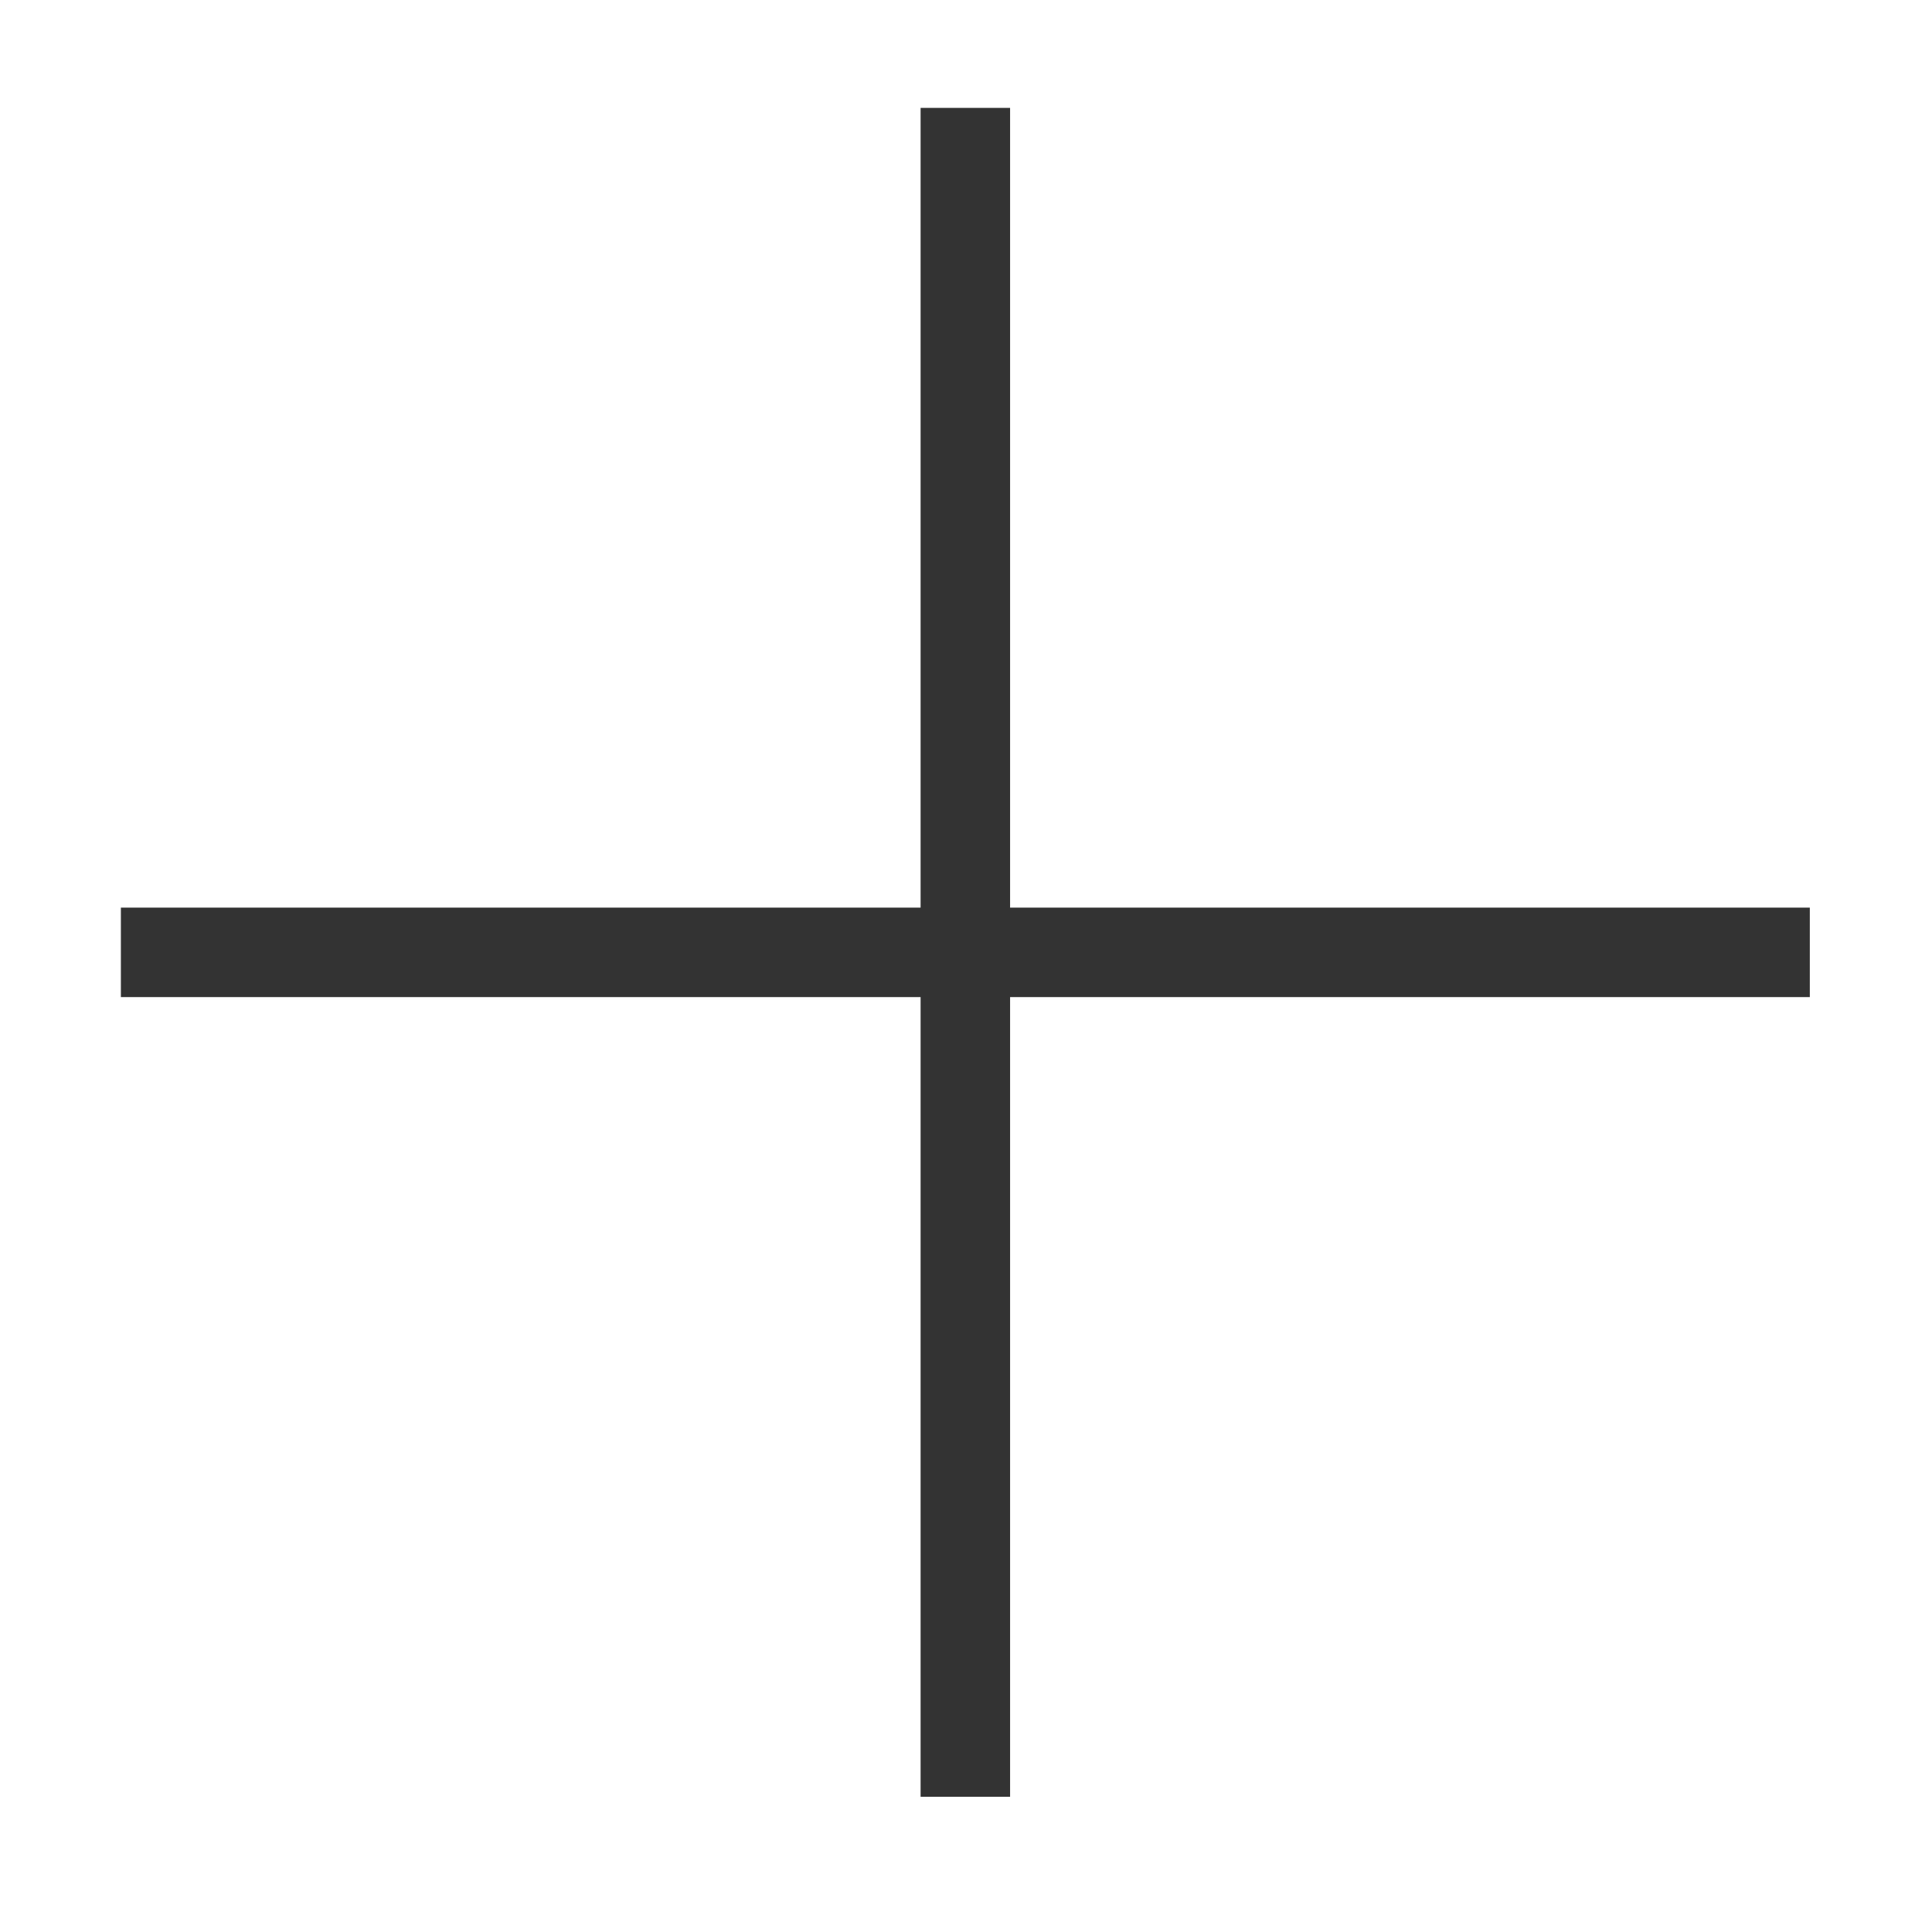
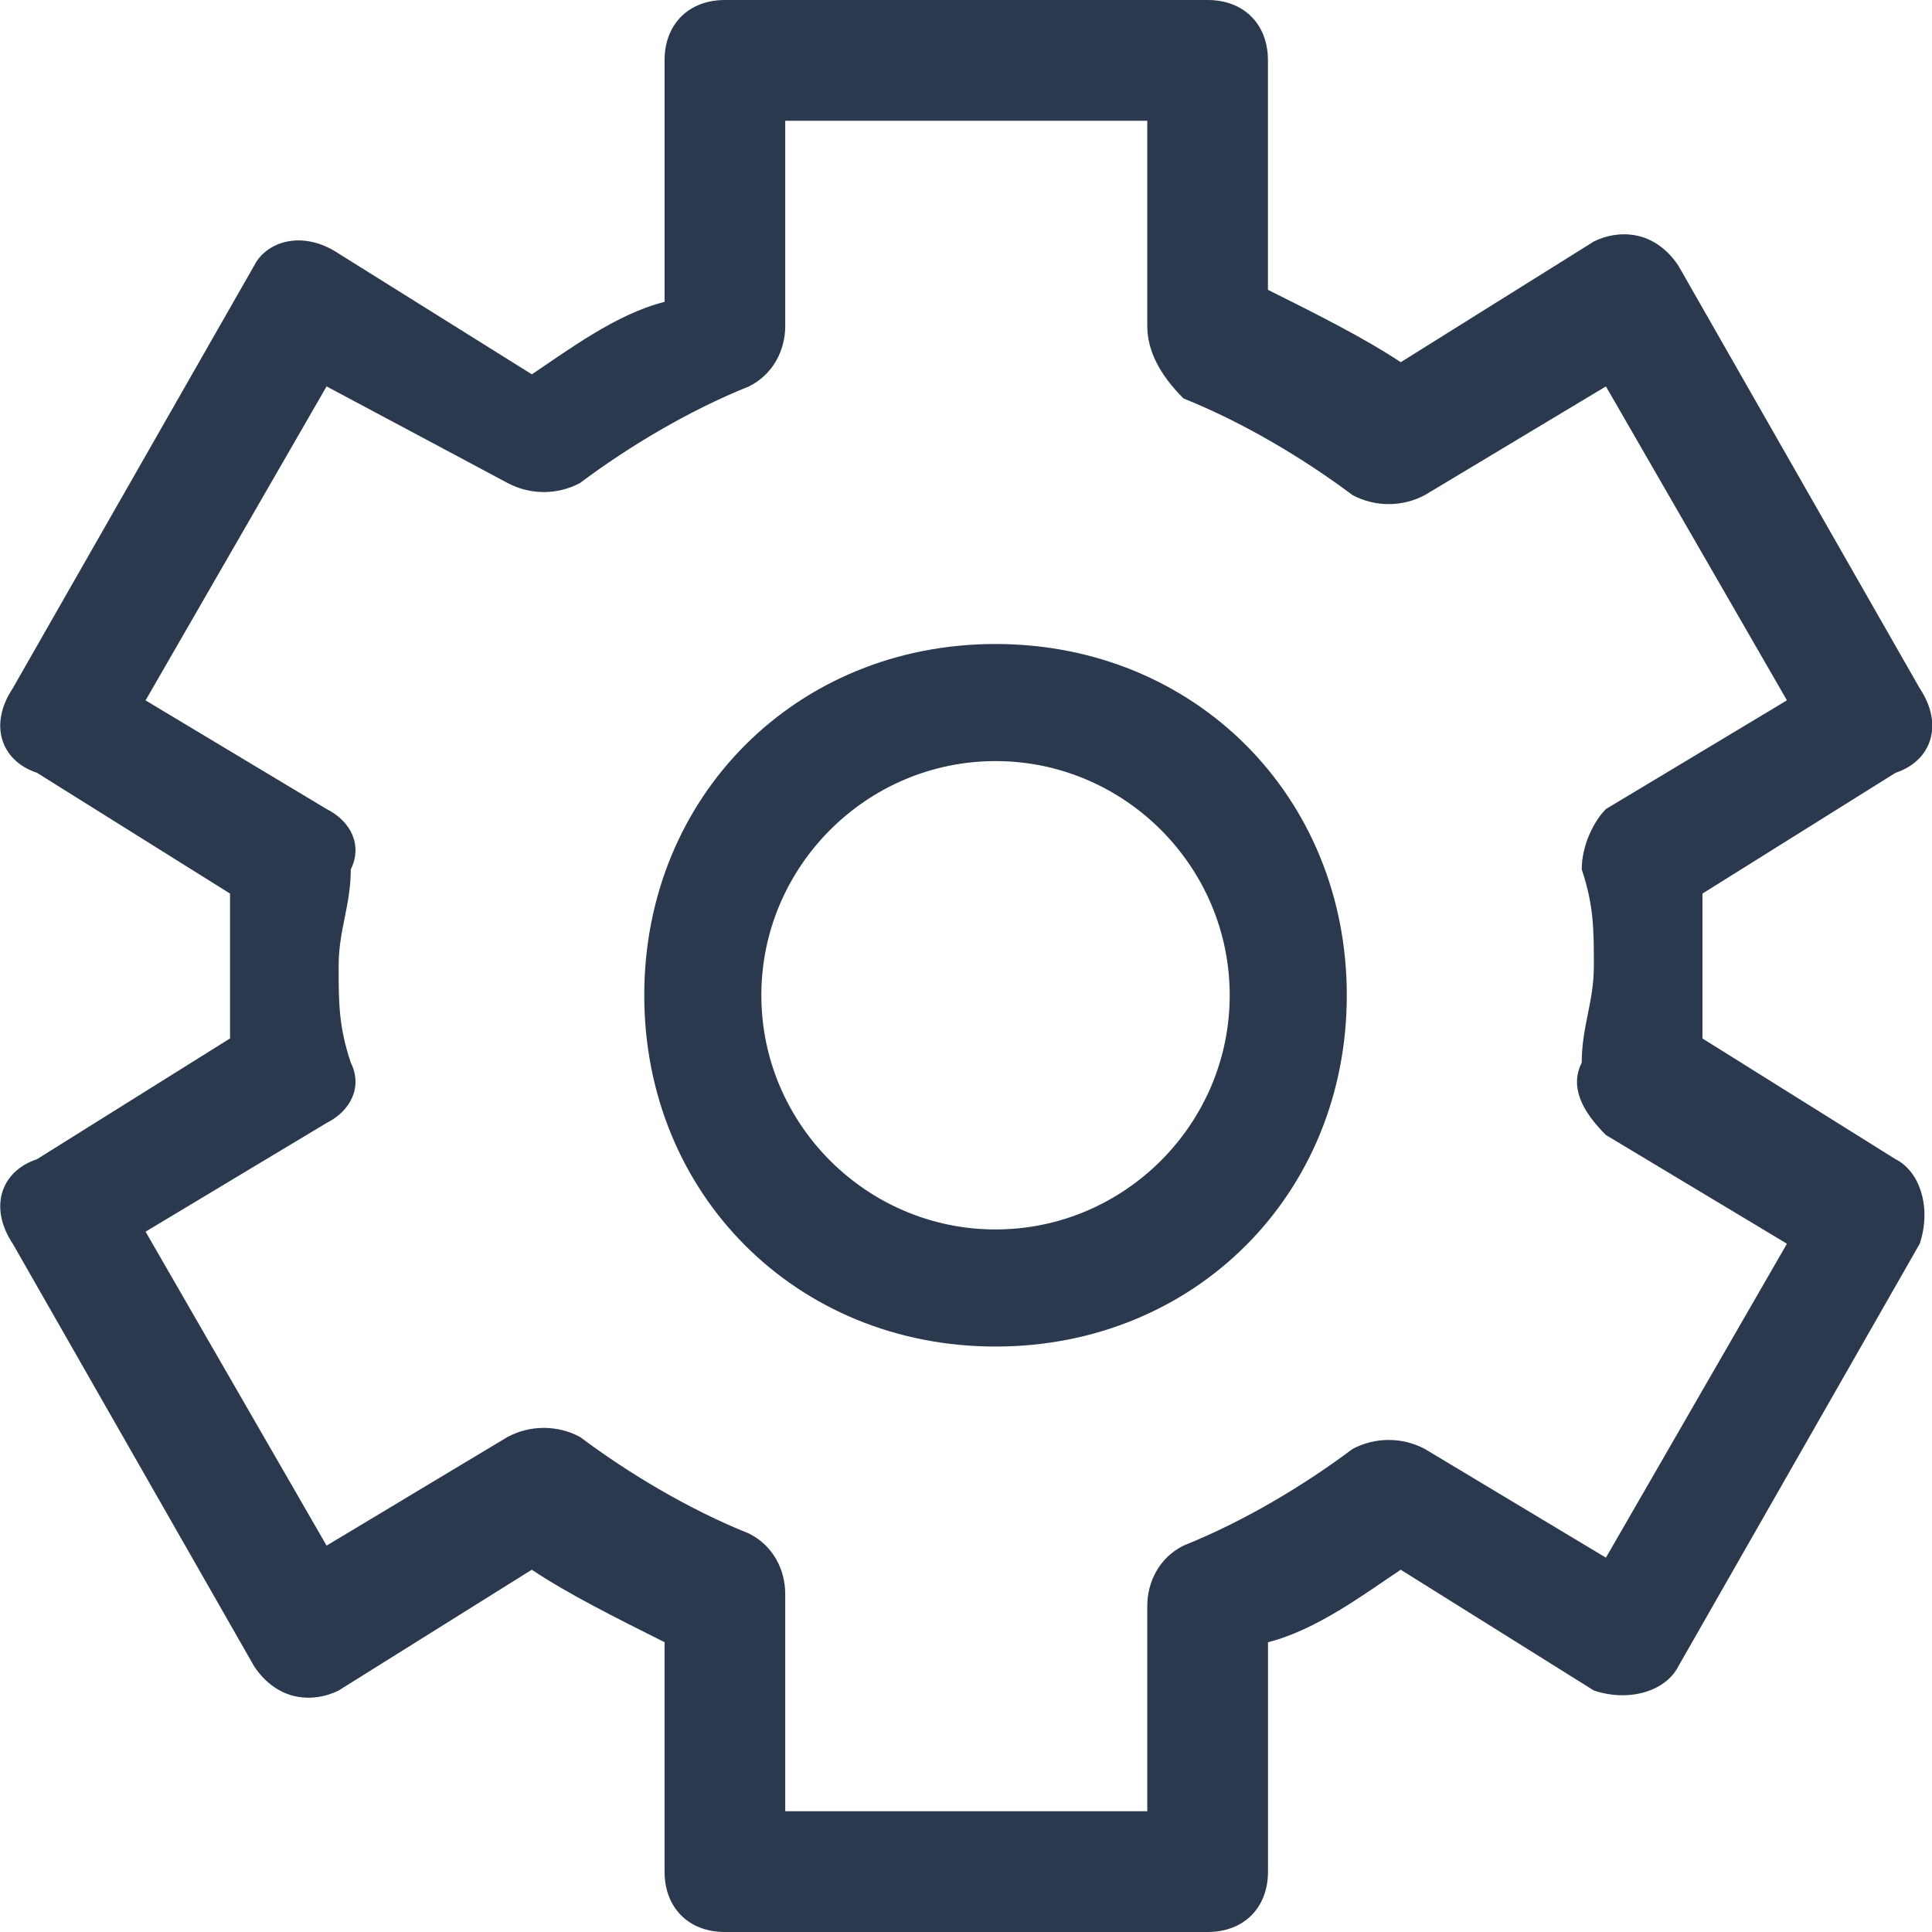
- <svg xmlns="http://www.w3.org/2000/svg" t="1610769650651" class="icon" viewBox="0 0 1024 1024" version="1.1" p-id="3409" width="200" height="200">
+ <svg xmlns="http://www.w3.org/2000/svg" t="1611474114978" class="icon" viewBox="0 0 1024 1024" version="1.1" p-id="41450" width="200" height="200">
  <defs>
    <style type="text/css" />
  </defs>
-   <path d="M64.067 481.056h895.171v47.425H64.067v-47.425z" fill="#333333" p-id="3410" />
-   <path d="M487.938 57.182h47.428v895.145h-47.428V57.182z" fill="#333333" p-id="3411" />
+   <path d="M527.649 713.697c-105.503 0-186.182-80.679-186.182-186.182s80.679-186.182 186.182-186.182 186.182 80.679 186.182 186.182-80.679 186.182-186.182 186.182z m0-310.303c-68.267 0-124.121 55.855-124.121 124.121s55.855 124.121 124.121 124.121 124.121-55.855 124.121-124.121-55.855-124.121-124.121-124.121z" fill="#2A394D" p-id="41451" />
+   <path d="M640.071 1024h-255.876c-19.177 0-31.961-12.816-31.961-31.992V870.4c-25.6-12.816-51.2-25.6-70.377-38.416L179.489 896c-12.784 6.392-31.961 6.392-44.777-12.816L6.774 659.208c-12.784-19.208-6.392-38.416 12.816-44.808l102.338-64.016v-76.769L19.589 409.6c-19.208-6.392-25.6-25.6-12.816-44.808l127.938-224.008c6.423-12.784 25.6-19.177 44.777-6.392L281.889 198.408c19.177-12.816 44.777-32.023 70.346-38.416V31.992C352.203 12.816 365.05 0 384.195 0h255.876c19.177 0 31.961 12.784 31.961 31.992V153.6c25.6 12.784 51.2 25.6 70.377 38.384l102.369-63.984c12.784-6.392 31.961-6.392 44.777 12.784l127.938 224.039c12.784 19.177 6.392 38.384-12.816 44.777l-102.338 64.016v76.8l102.338 63.984c12.816 6.392 19.208 25.6 12.816 44.808l-127.938 223.977c-6.423 12.816-25.6 19.239-44.777 12.816l-102.369-64.016c-19.177 12.816-44.777 32.023-70.346 38.416v121.608c0 19.177-12.816 31.992-31.992 31.992z m-223.884-64.016h191.891v-108.792c0-12.784 6.392-25.6 19.208-31.992 31.961-12.784 63.953-31.992 89.553-51.2a40.774 40.774 0 0 1 38.384 0l95.946 57.592 95.946-166.384-95.946-57.623c-12.816-12.784-19.208-25.6-12.816-38.384 0-19.208 6.423-31.992 6.423-51.2s0-31.992-6.423-51.2c0-12.784 6.423-25.6 12.816-31.992l95.946-57.623L851.171 204.8l-95.946 57.592a40.774 40.774 0 0 1-38.384 0c-25.6-19.177-57.592-38.384-89.553-51.2-12.816-12.784-19.208-25.6-19.208-38.384V64.016h-191.891v108.792c0 12.784-6.392 25.6-19.208 31.992-31.961 12.816-63.953 31.992-89.553 51.2a40.774 40.774 0 0 1-38.384 0L173.096 204.8l-95.946 166.416 95.946 57.592c12.816 6.392 19.208 19.177 12.816 31.992 0 19.208-6.423 31.992-6.423 51.2s0 31.992 6.423 51.2c6.392 12.816 0 25.6-12.816 31.992l-95.946 57.623L173.096 819.2l95.946-57.592a40.774 40.774 0 0 1 38.384 0c25.6 19.208 57.592 38.384 89.553 51.2 12.816 6.392 19.208 19.208 19.208 31.992v115.184z" fill="#2A394D" p-id="41452" />
</svg>
